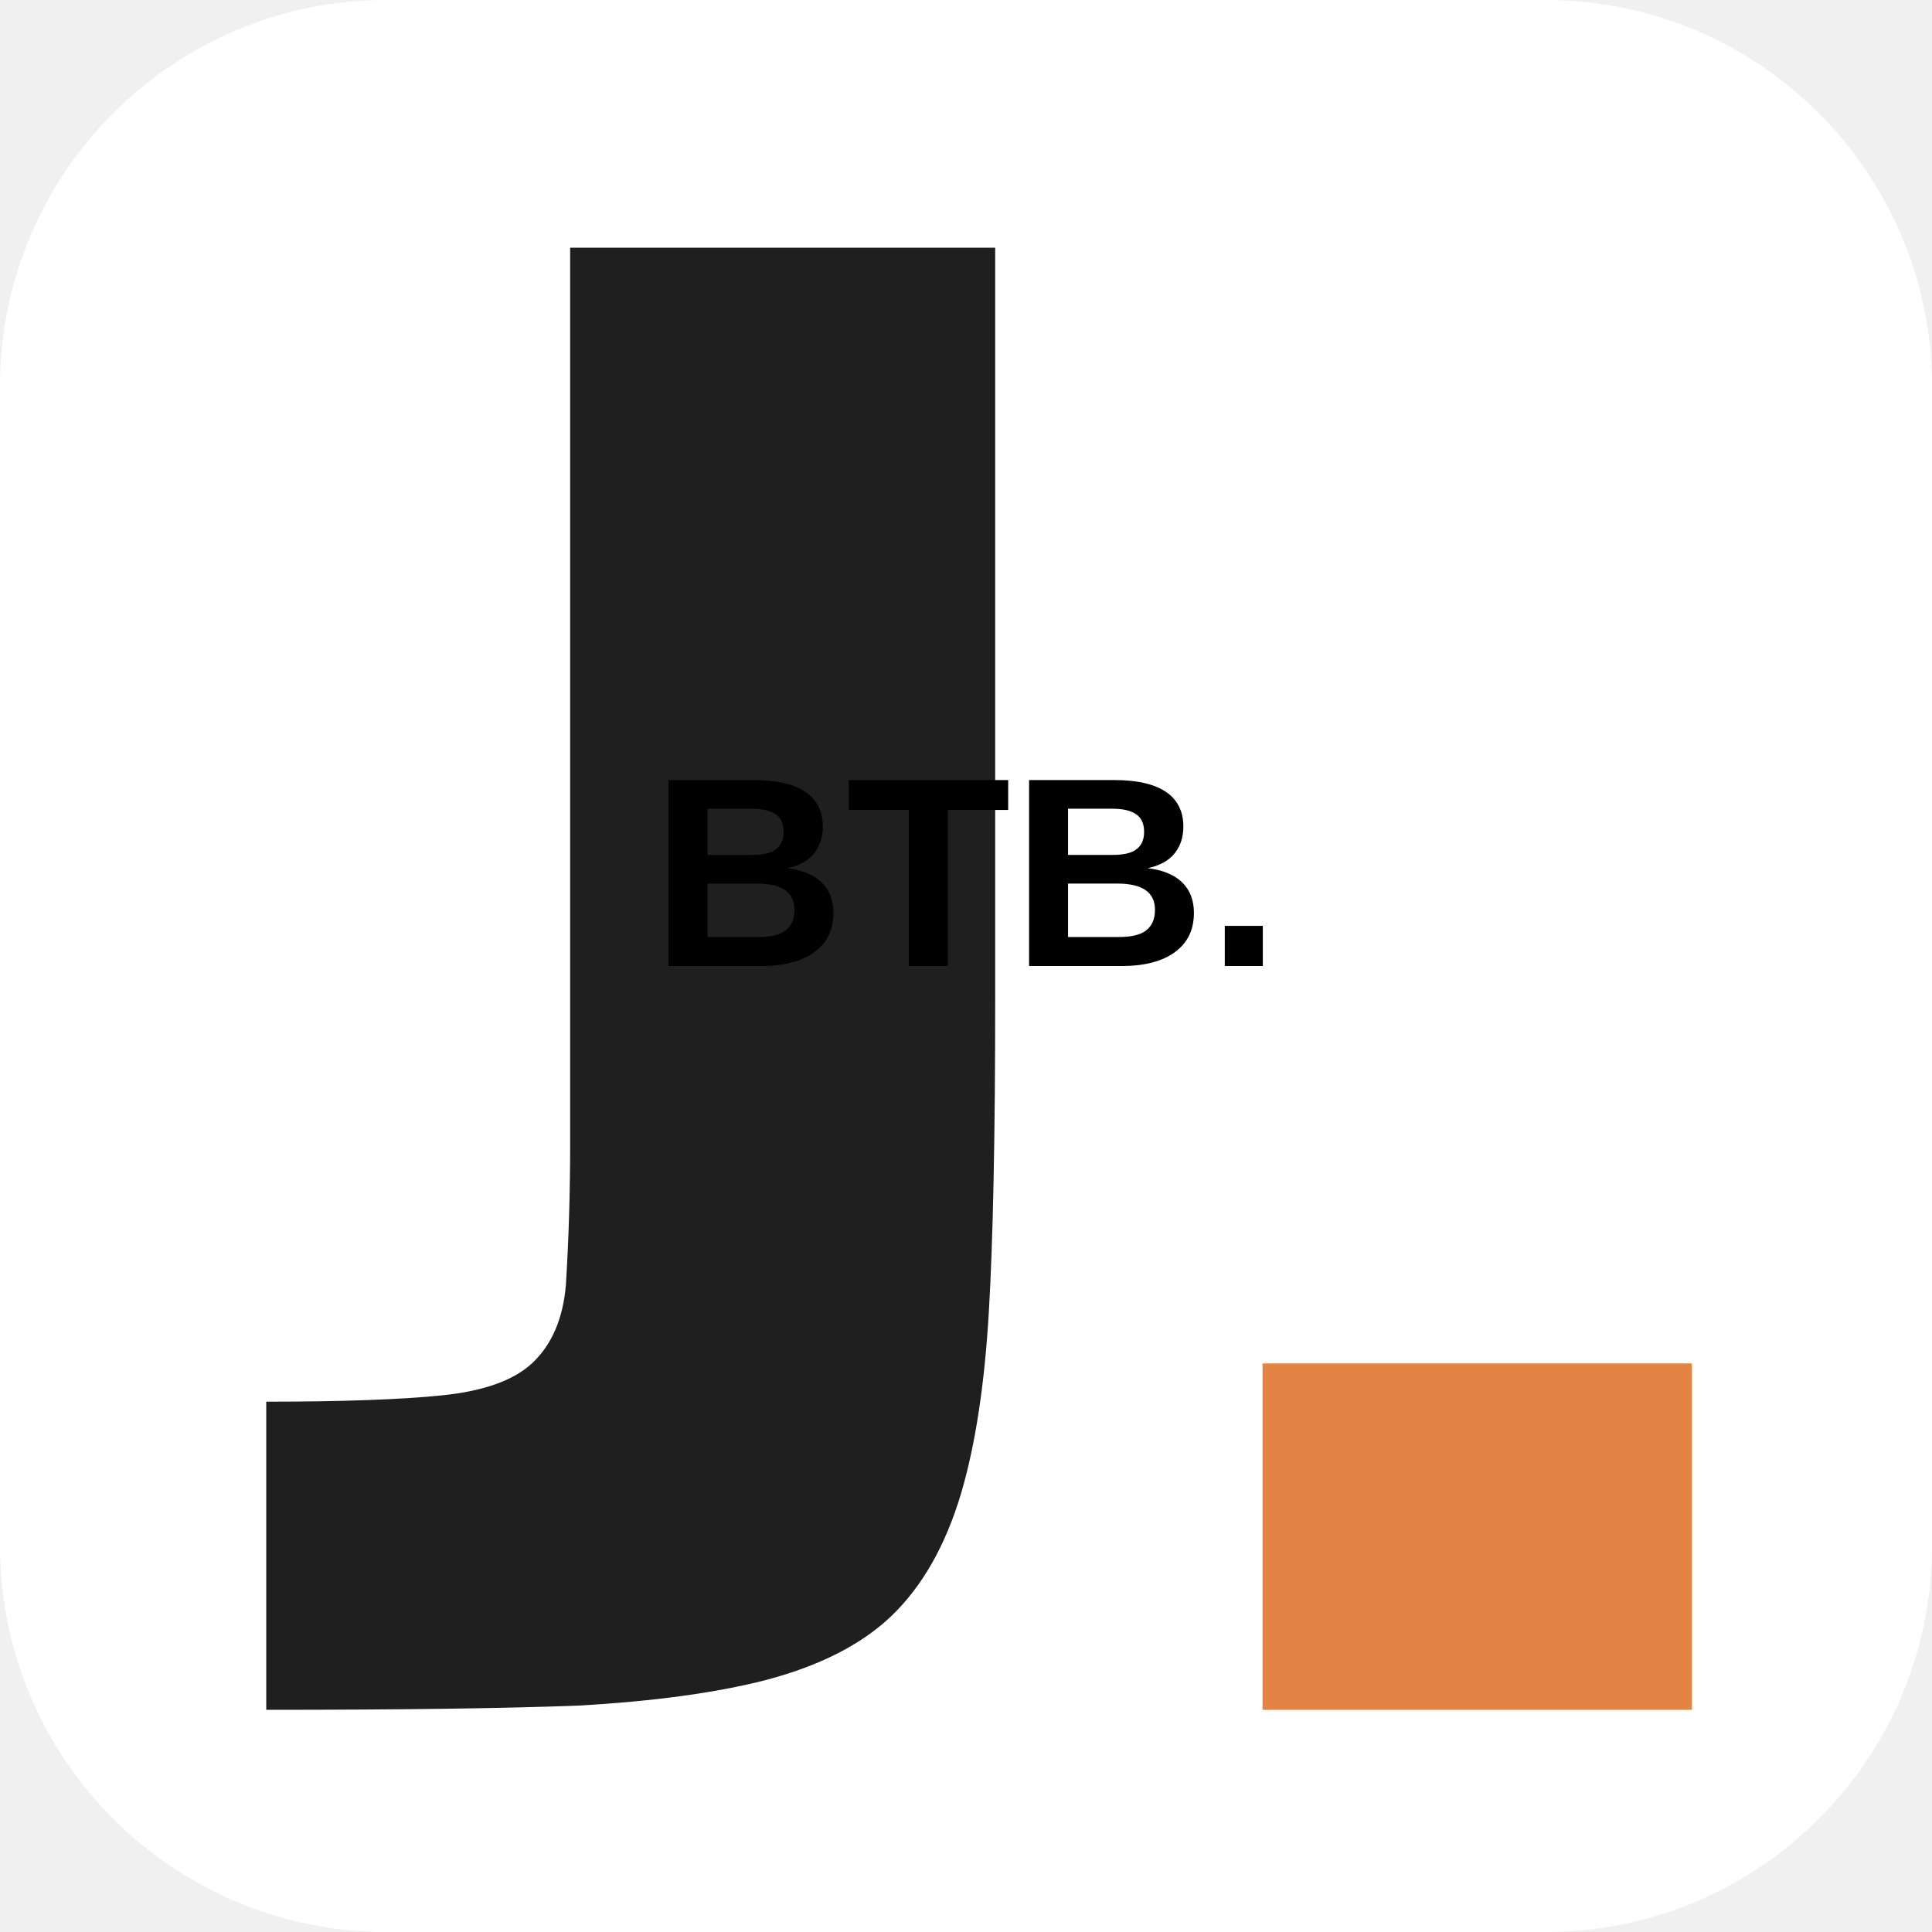
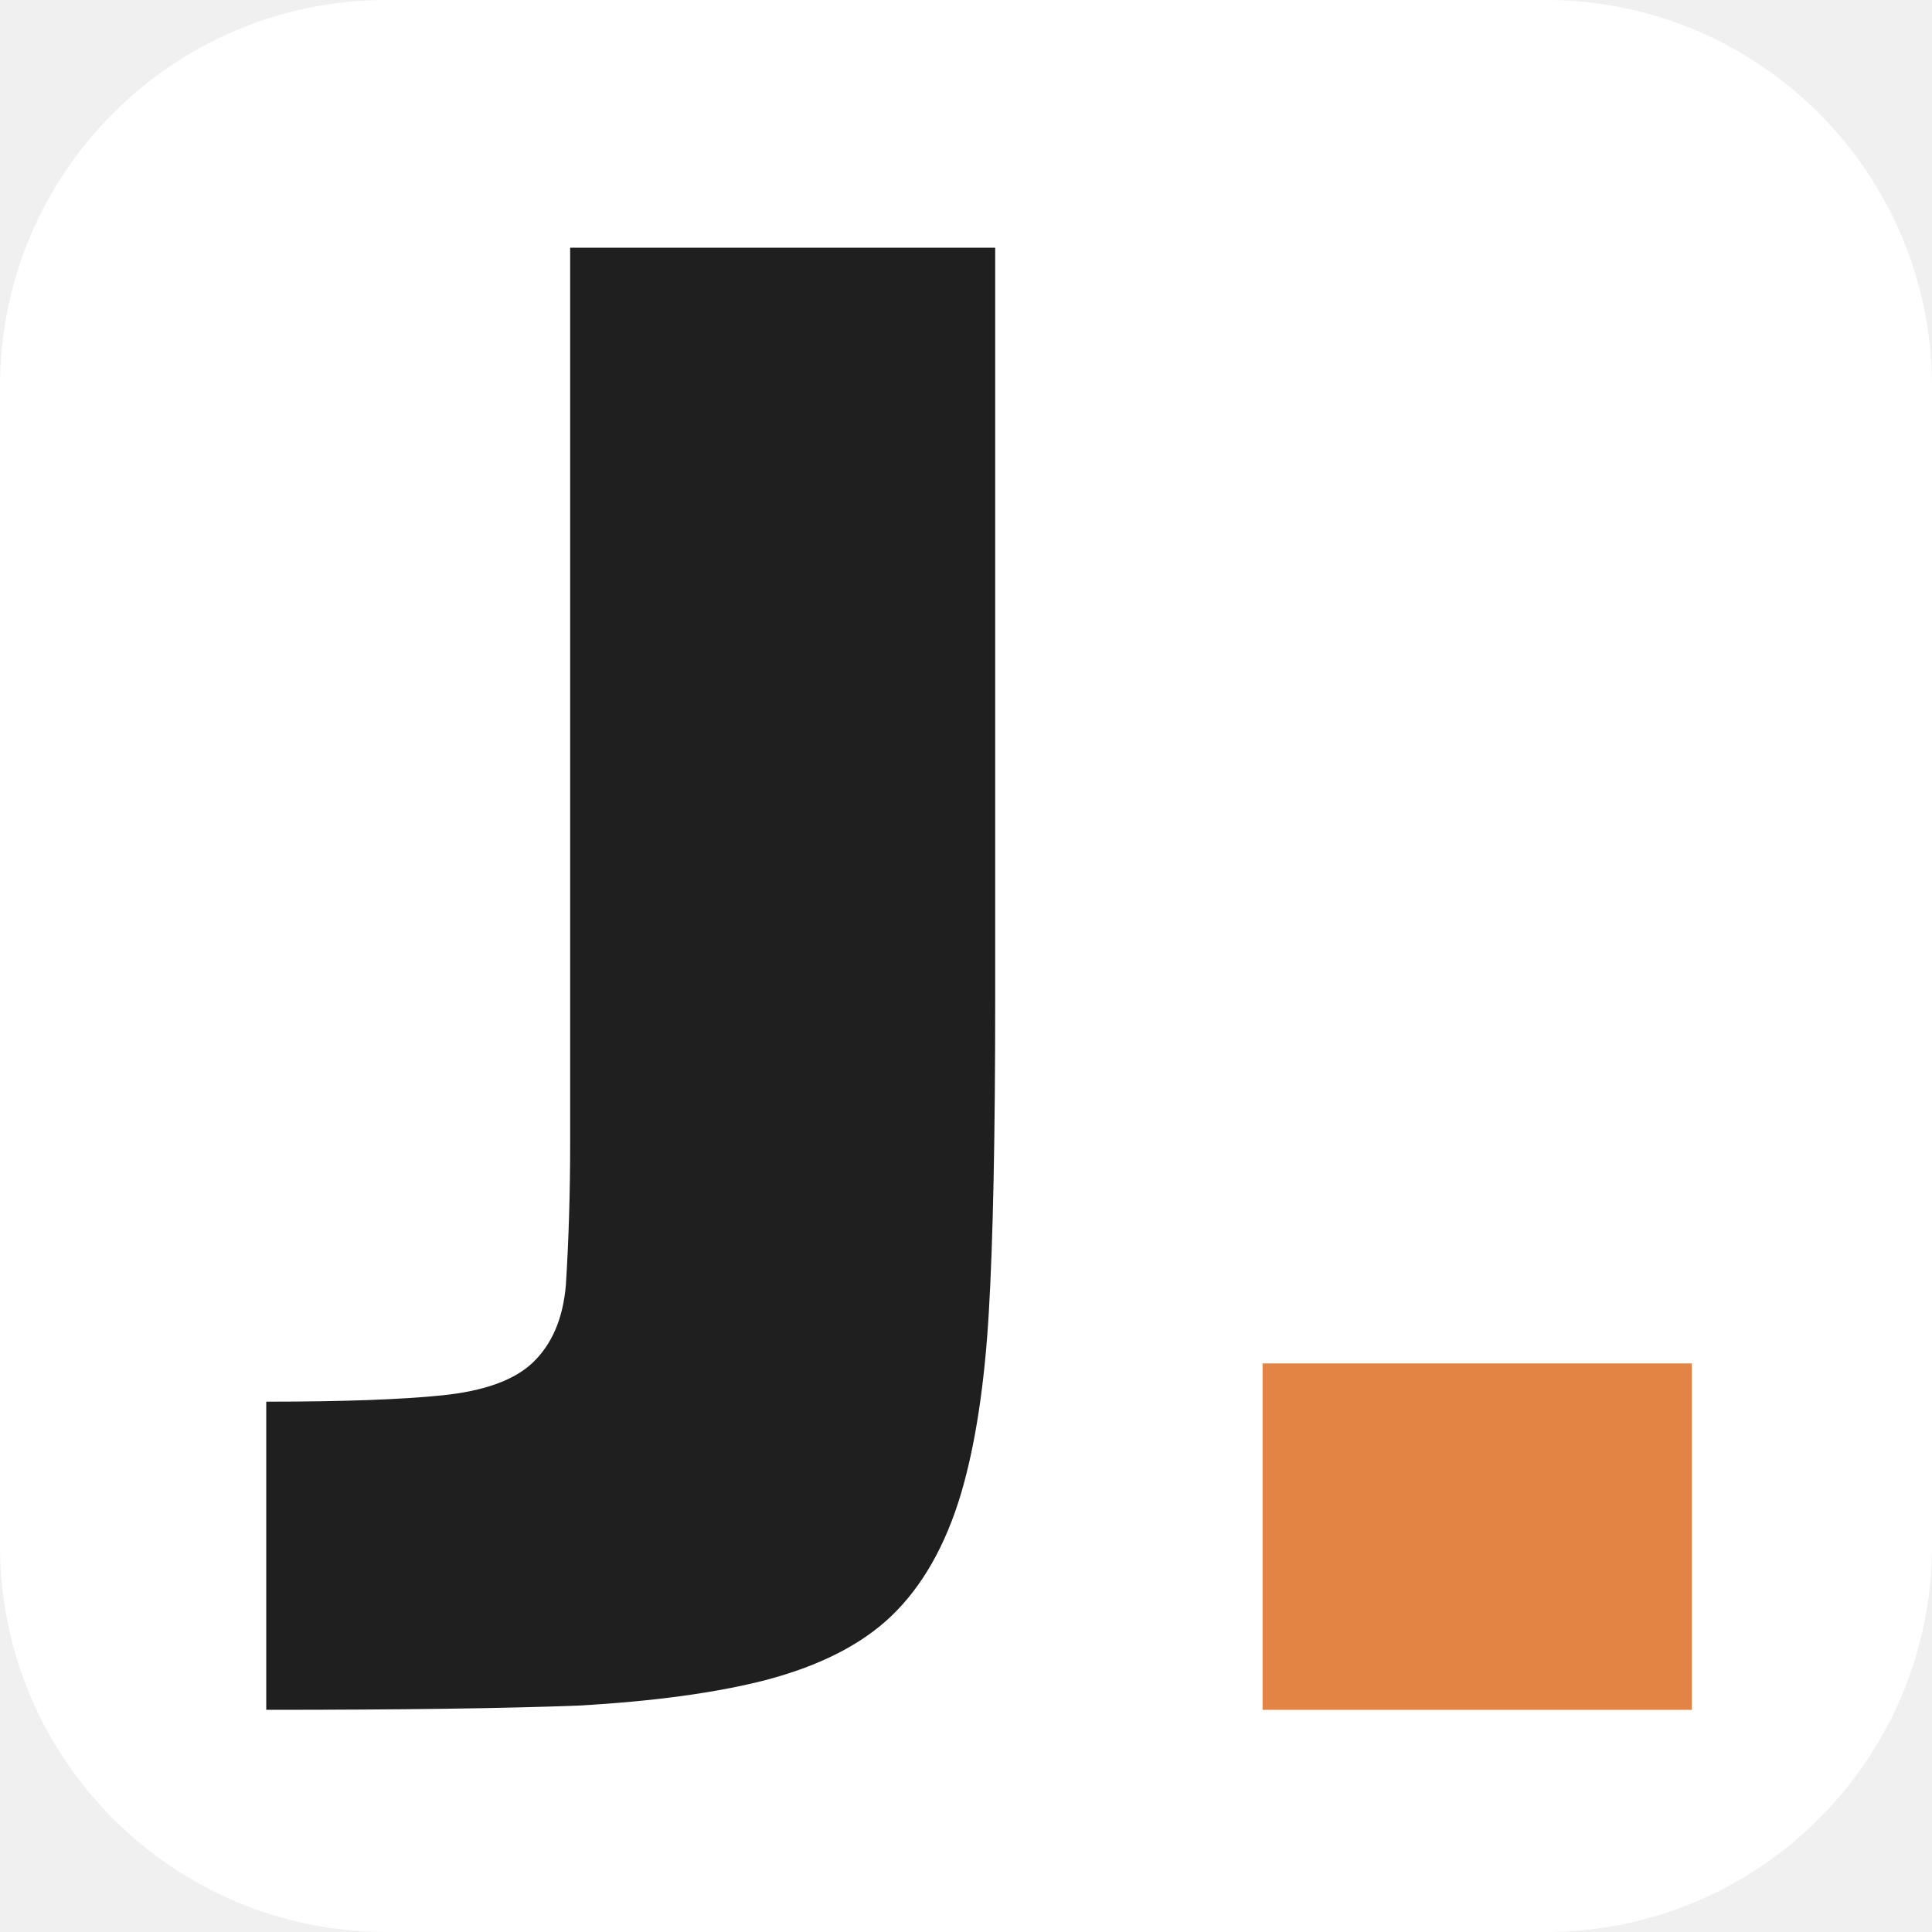
<svg xmlns="http://www.w3.org/2000/svg" width="100" height="100" viewBox="0 0 100 100" fill="none">
  <g clip-path="url(#clip0_71_50)">
    <rect width="100" height="100" rx="20" fill="white" />
    <path d="M13.781 72.55C17.741 72.55 20.784 72.44 22.911 72.22C25.037 72 26.577 71.45 27.531 70.57C28.557 69.617 29.144 68.26 29.291 66.5C29.437 64.153 29.511 61.733 29.511 59.24V12.82H51.511V51.76C51.511 58.8 51.401 64.19 51.181 67.93C50.961 71.67 50.484 74.787 49.751 77.28C48.944 79.993 47.734 82.12 46.121 83.66C44.581 85.127 42.417 86.227 39.631 86.96C37.064 87.62 33.837 88.06 29.951 88.28C26.137 88.427 20.747 88.5 13.781 88.5V72.55Z" fill="#1F1F1F" />
    <path d="M65.349 70.57H87.569V88.5H65.349V70.57Z" fill="#E38445" />
-     <text x="50" y="50" text-anchor="middle" fill="black" font-size="14" font-family="Arial" font-weight="bold">
-       BTB.
-     </text>
  </g>
  <defs>
    <clipPath id="clip0_71_50">
      <rect width="100" height="100" rx="10" fill="white" />
    </clipPath>
  </defs>
</svg>
